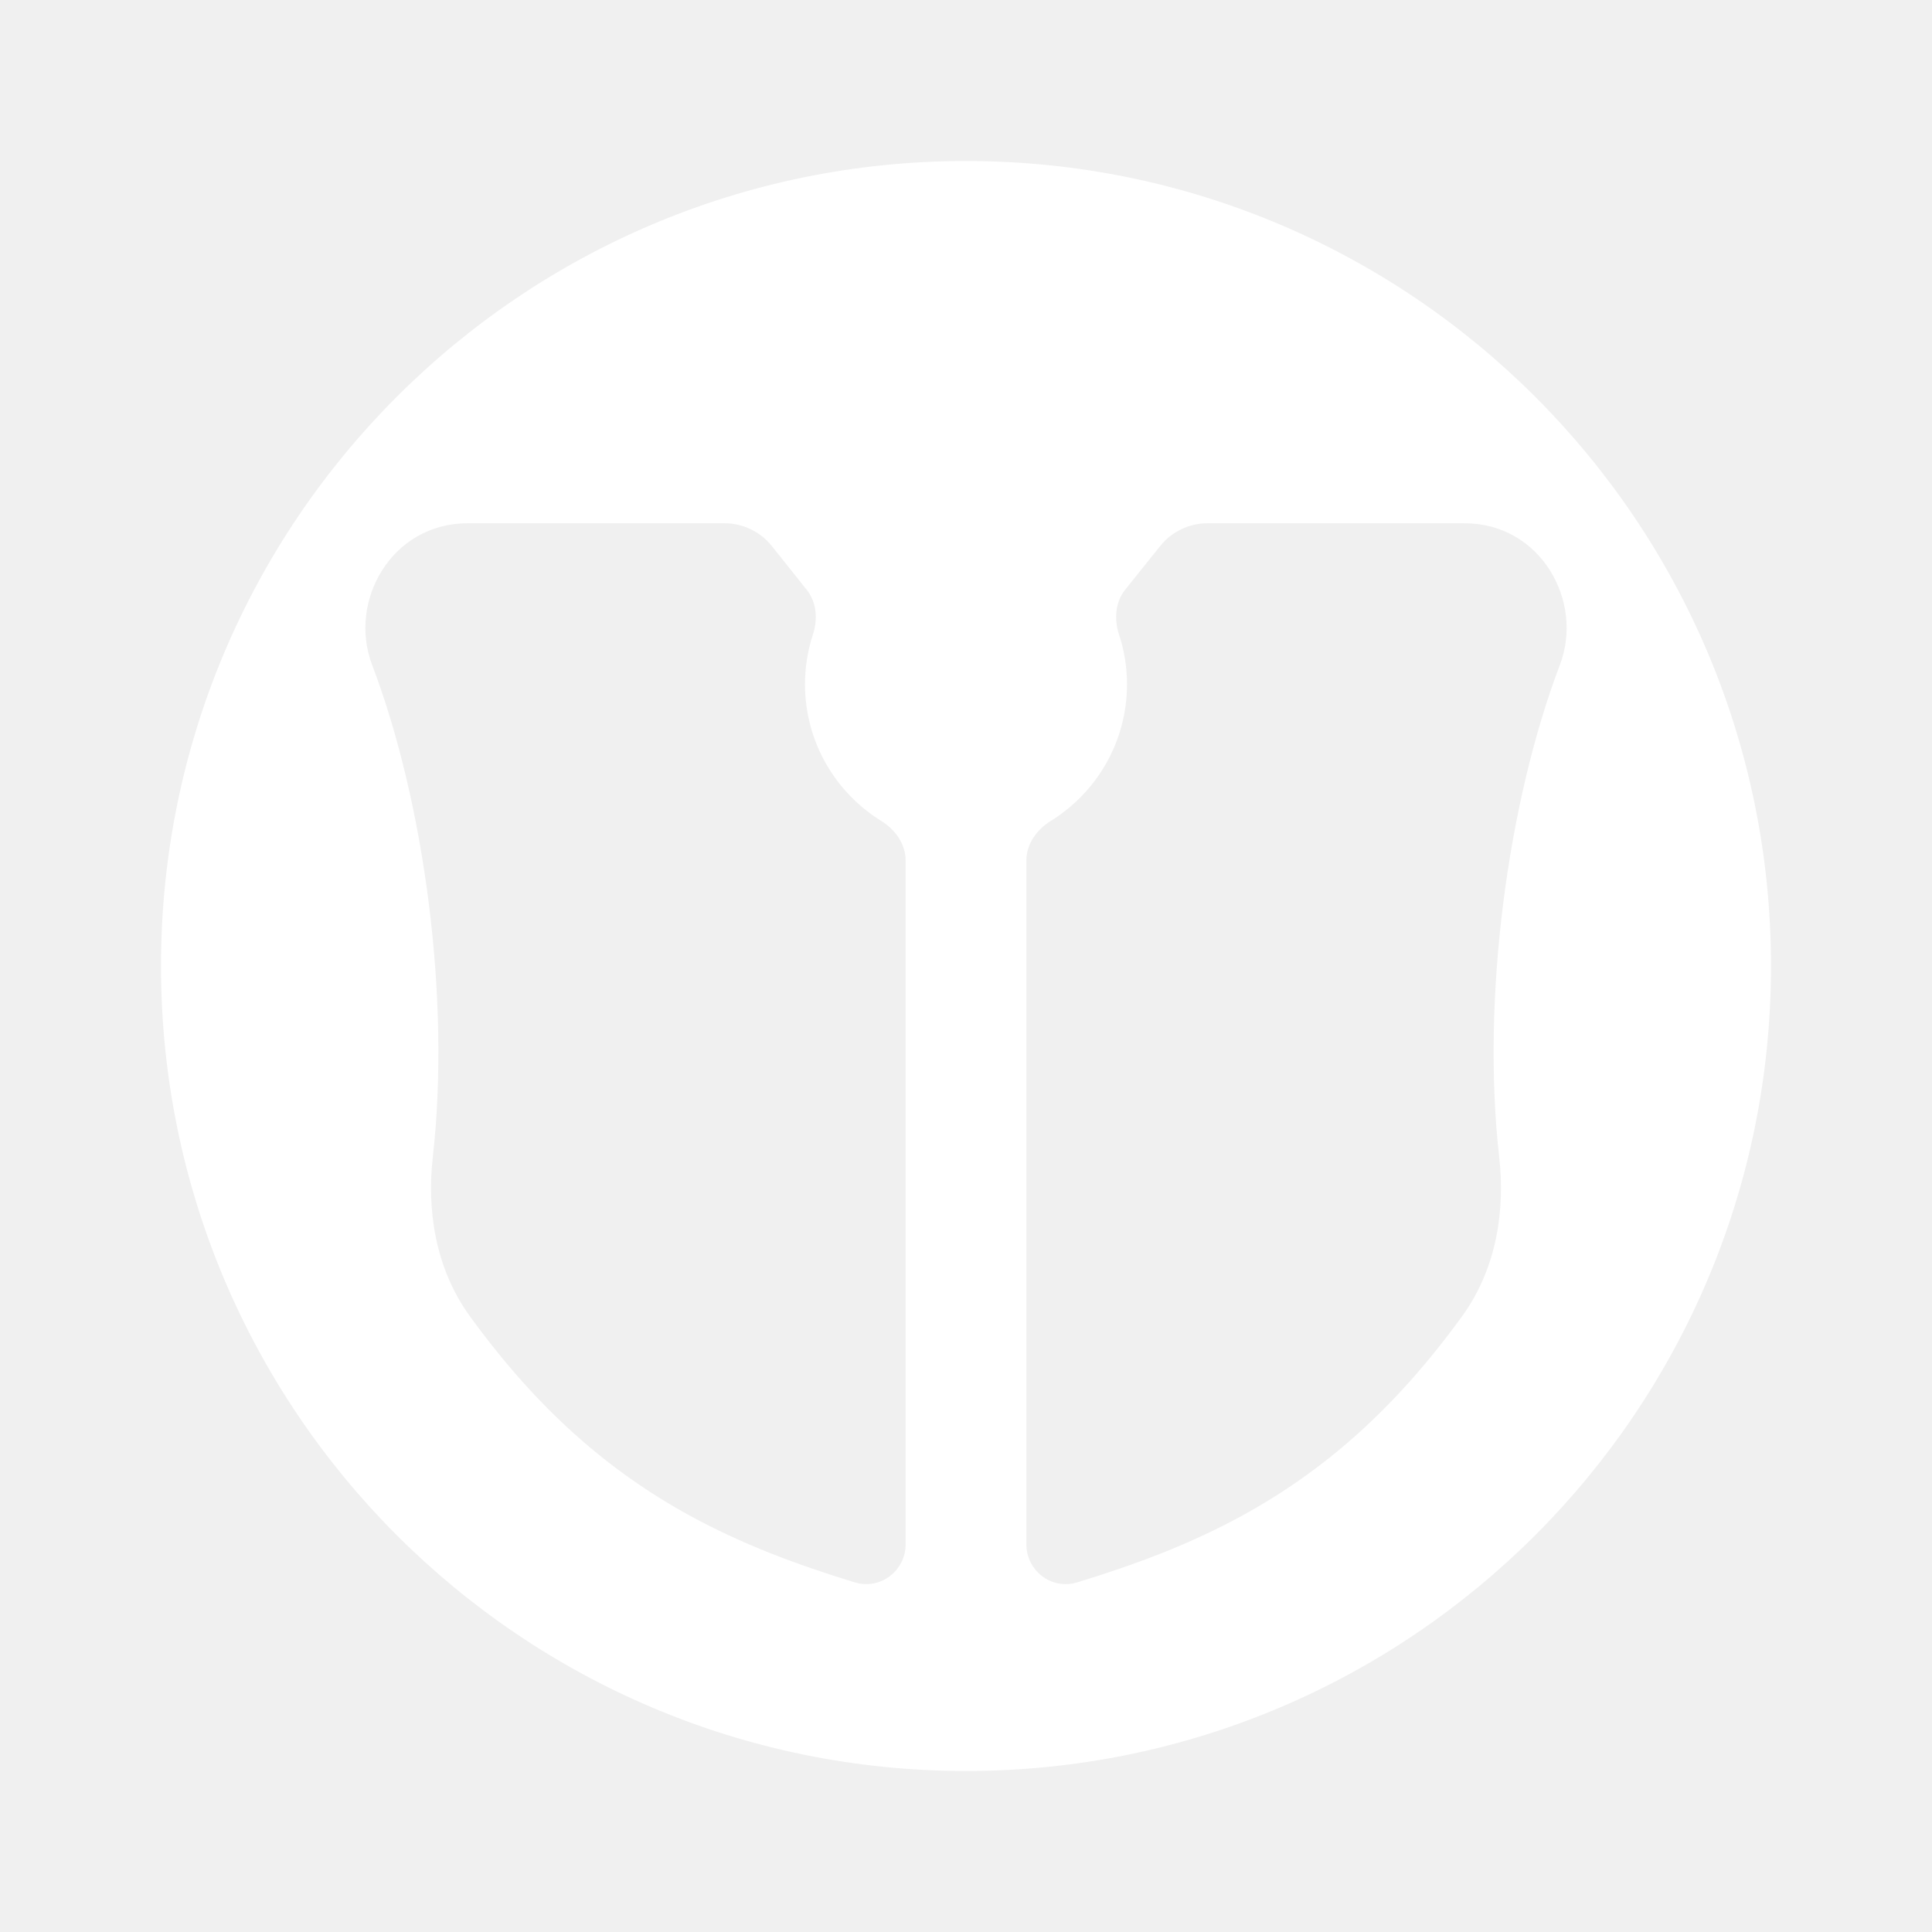
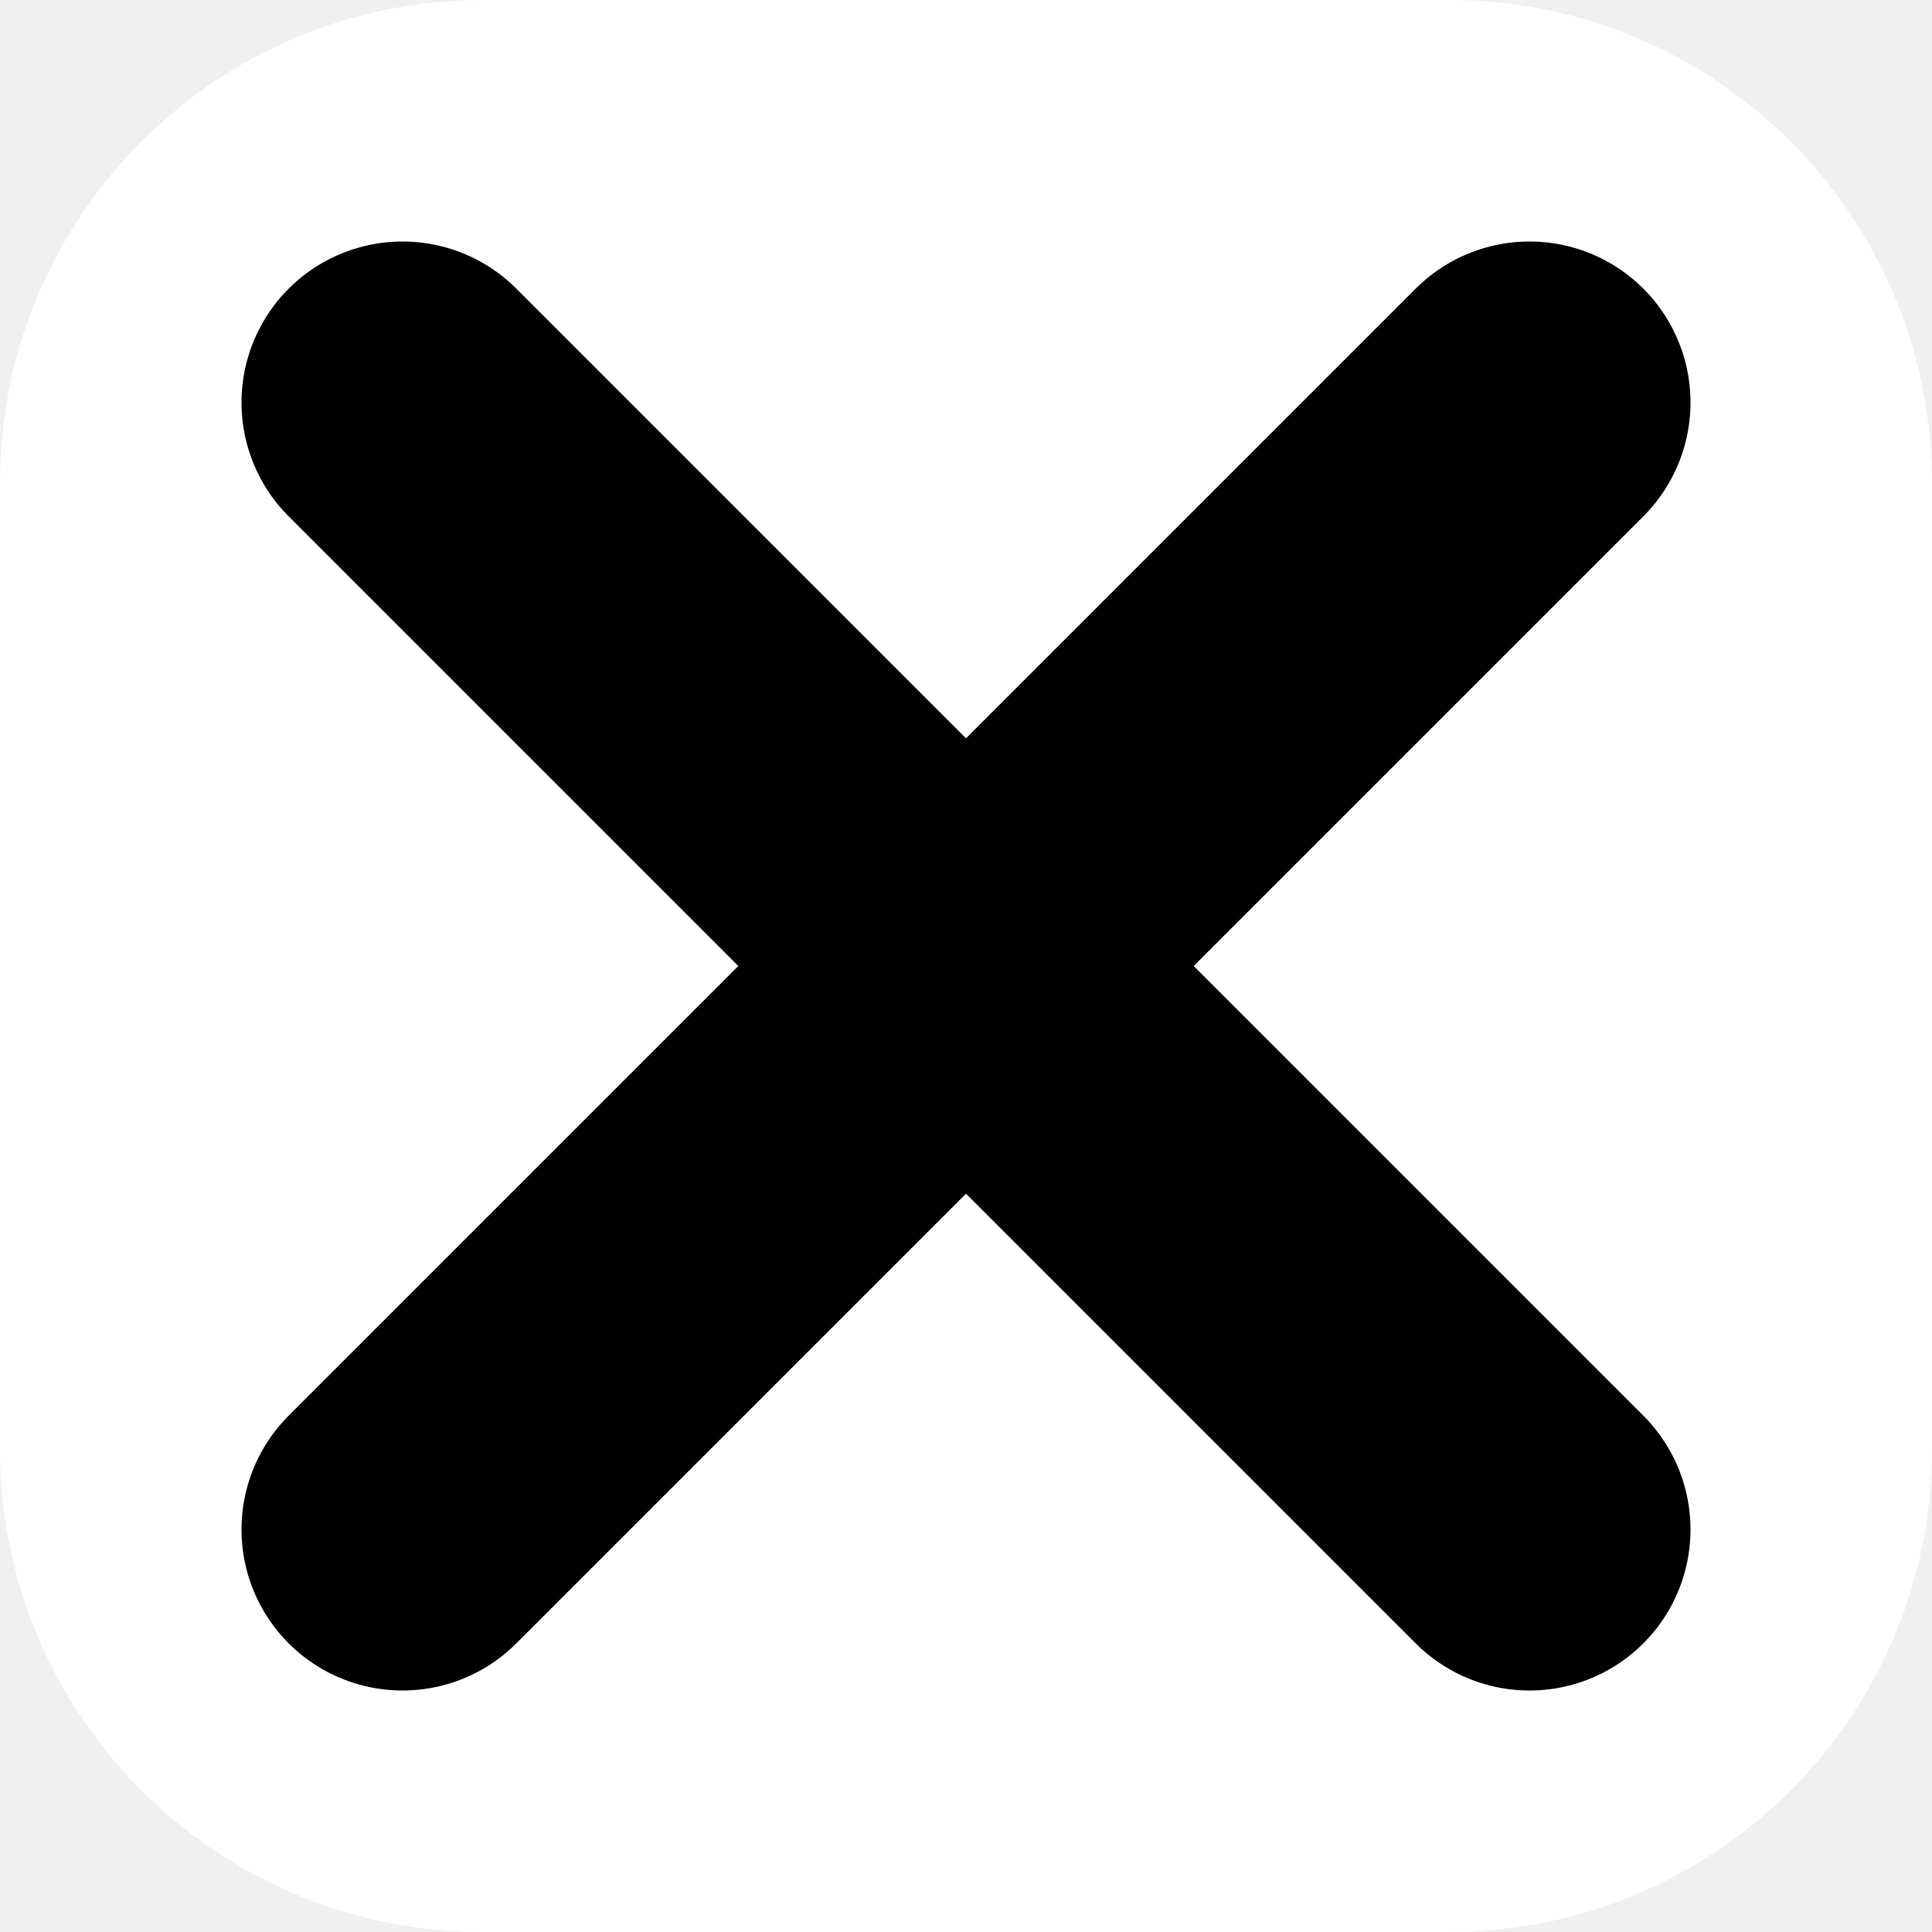
<svg xmlns="http://www.w3.org/2000/svg" width="24" height="24" viewBox="0 0 24 24" fill="none">
-   <path fill-rule="evenodd" clip-rule="evenodd" d="M12 2C17.523 2 22 6.477 22 12C22 17.523 17.523 22 12 22C6.477 22 2 17.523 2 12C2 6.477 6.477 2 12 2ZM5.809 6.5C4.861 6.501 4.322 7.469 4.622 8.258C5.269 9.959 5.6 12.399 5.376 14.379C5.305 15.011 5.396 15.742 5.838 16.352C6.679 17.512 7.562 18.274 8.557 18.821C9.207 19.179 9.895 19.436 10.619 19.657C10.935 19.753 11.25 19.514 11.25 19.184V10.69C11.25 10.486 11.123 10.307 10.95 10.2C10.38 9.848 10 9.219 10 8.5C10 8.283 10.035 8.075 10.099 7.88C10.16 7.692 10.145 7.481 10.021 7.326L9.586 6.781C9.444 6.604 9.228 6.5 9 6.5H5.809ZM15 6.5C14.772 6.5 14.556 6.604 14.414 6.781L13.977 7.326C13.854 7.481 13.839 7.692 13.9 7.88C13.965 8.075 14 8.283 14 8.5C14 9.219 13.62 9.848 13.05 10.2C12.877 10.307 12.75 10.486 12.75 10.69V19.184C12.75 19.514 13.065 19.754 13.381 19.657C14.105 19.436 14.793 19.179 15.443 18.821C16.438 18.274 17.321 17.512 18.162 16.352C18.604 15.742 18.695 15.011 18.624 14.379C18.4 12.399 18.731 9.959 19.378 8.258C19.678 7.469 19.14 6.5 18.191 6.5H15Z" fill="white" style="fill:white;fill-opacity:1;" />
+   <rect width="24" height="24" rx="6" fill="white" style="fill:white;fill-opacity:1;" />
+   <path d="M5 5L19 19" stroke="black" style="stroke:black;stroke-opacity:1;" stroke-width="4" stroke-linecap="round" />
+   <path d="M5 19L19 5" stroke="black" style="stroke:black;stroke-opacity:1;" stroke-width="4" stroke-linecap="round" />
</svg>
